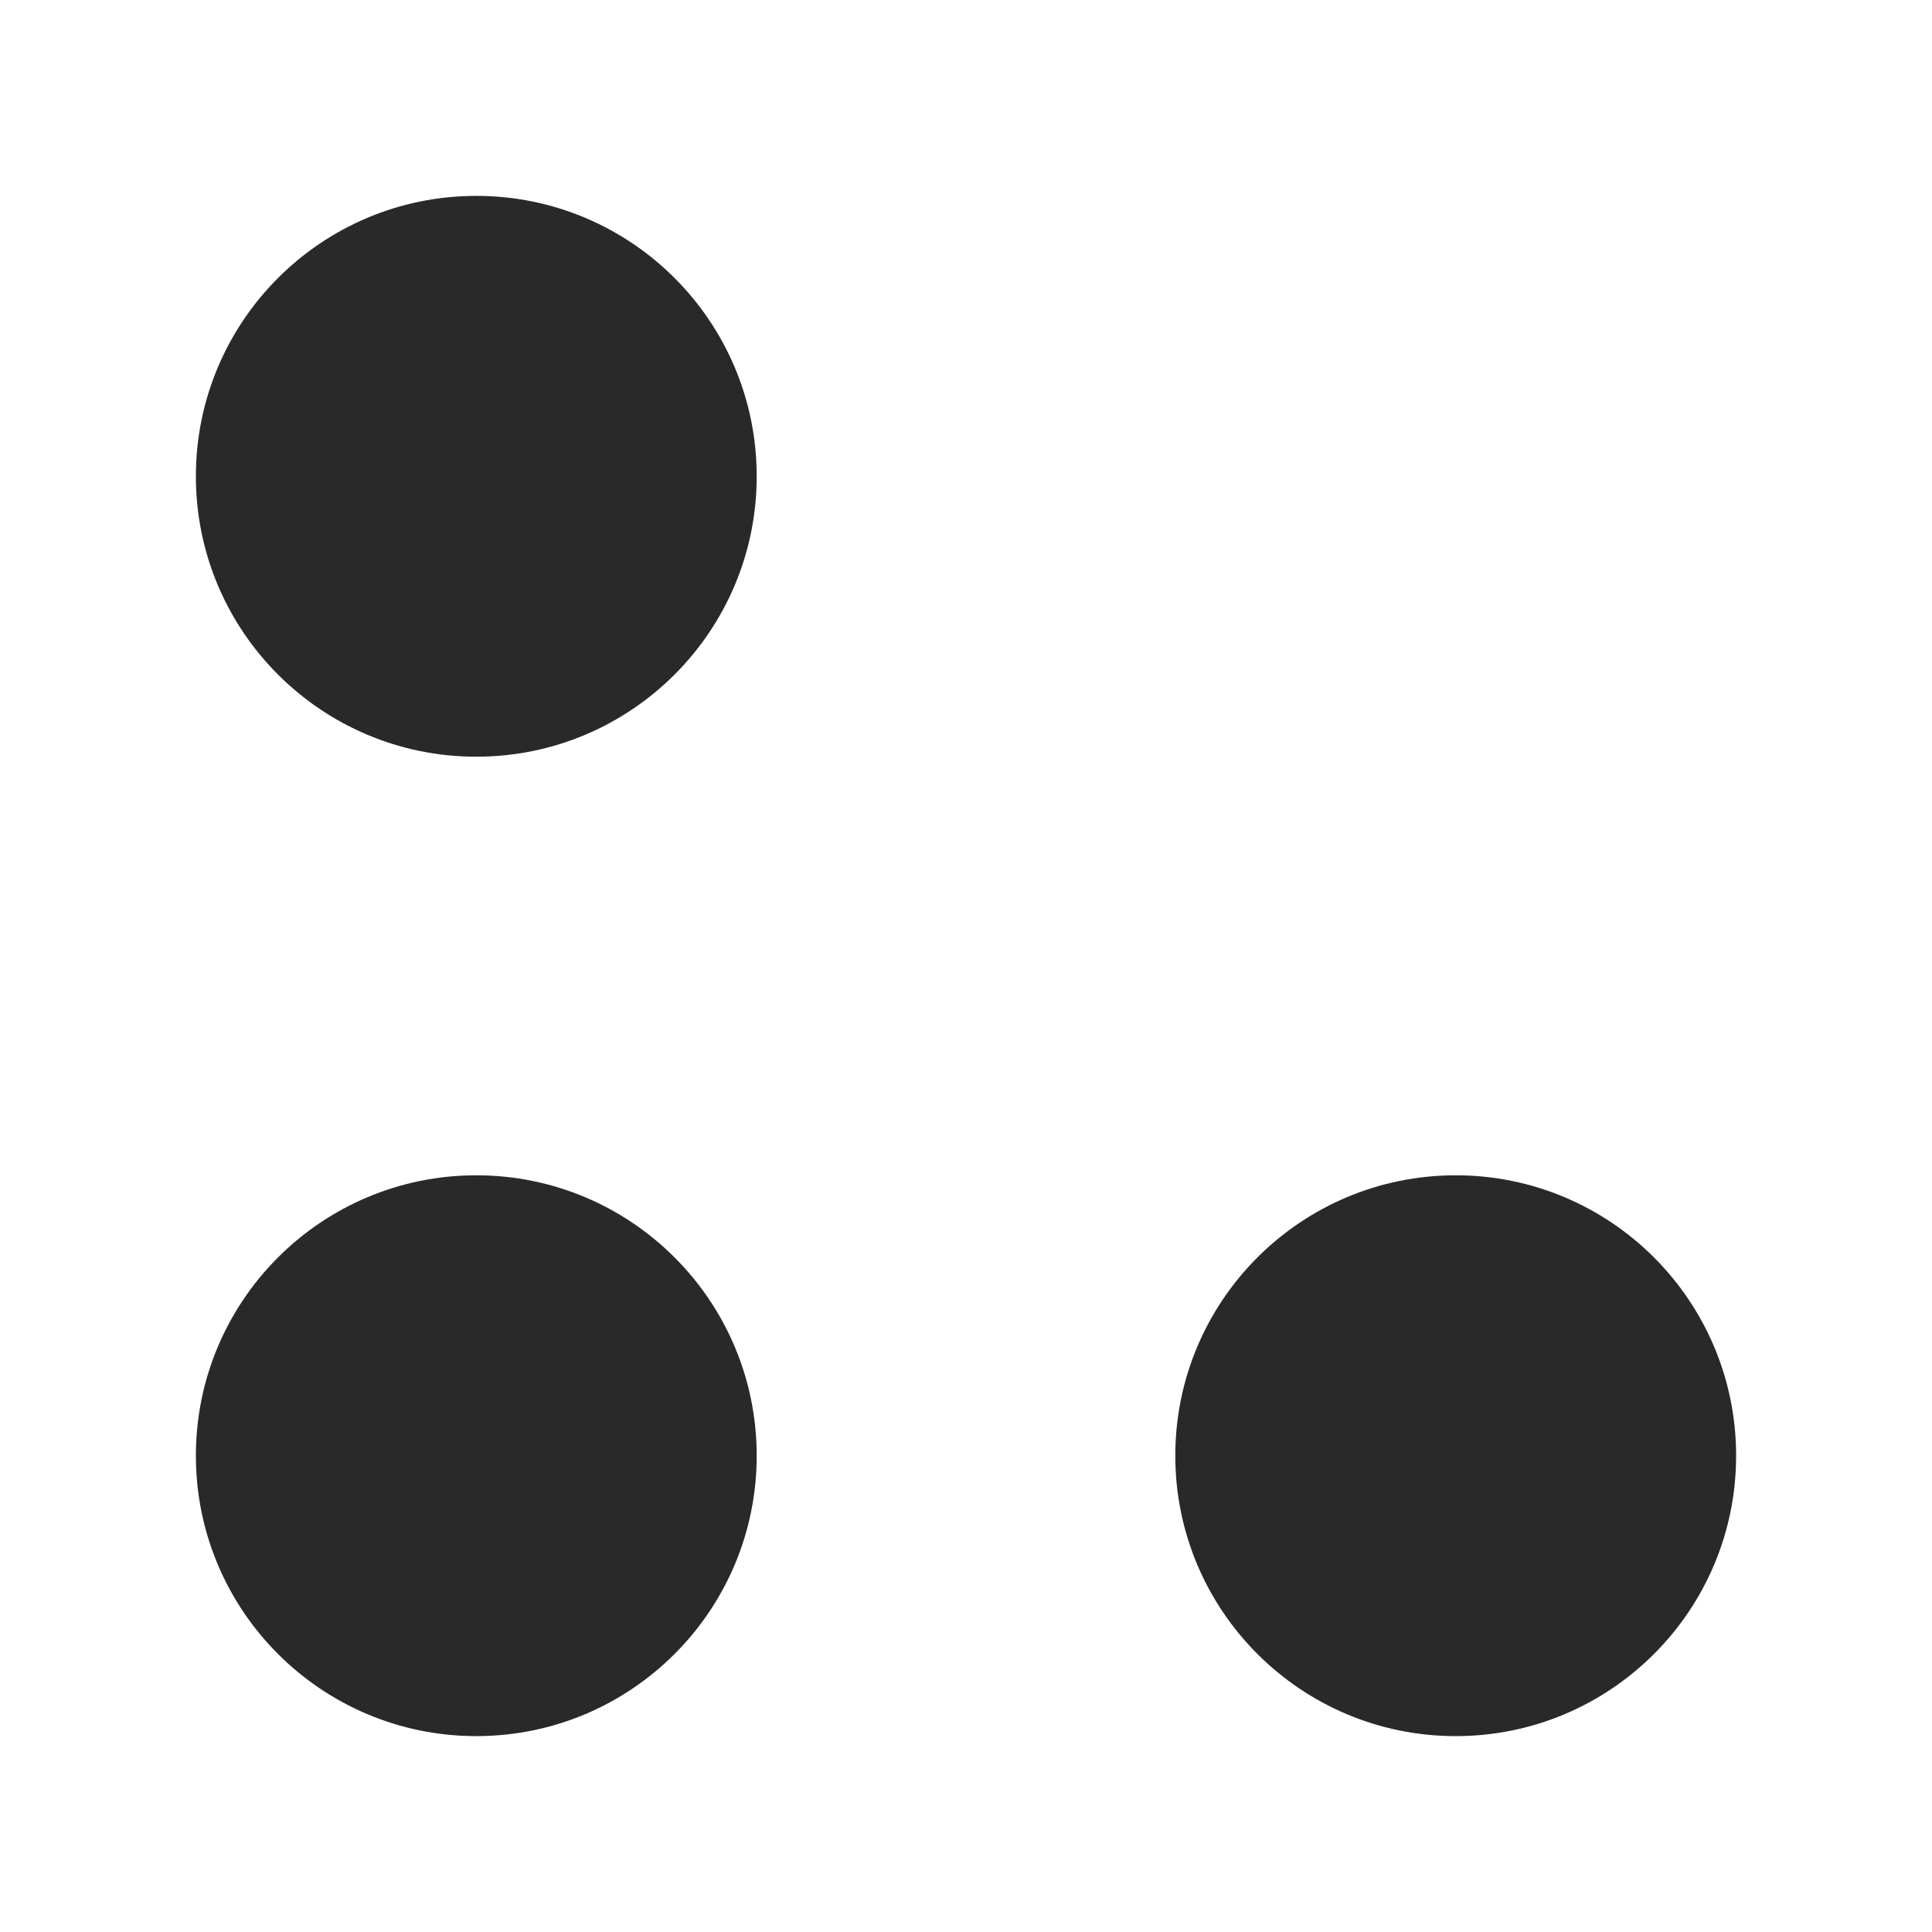
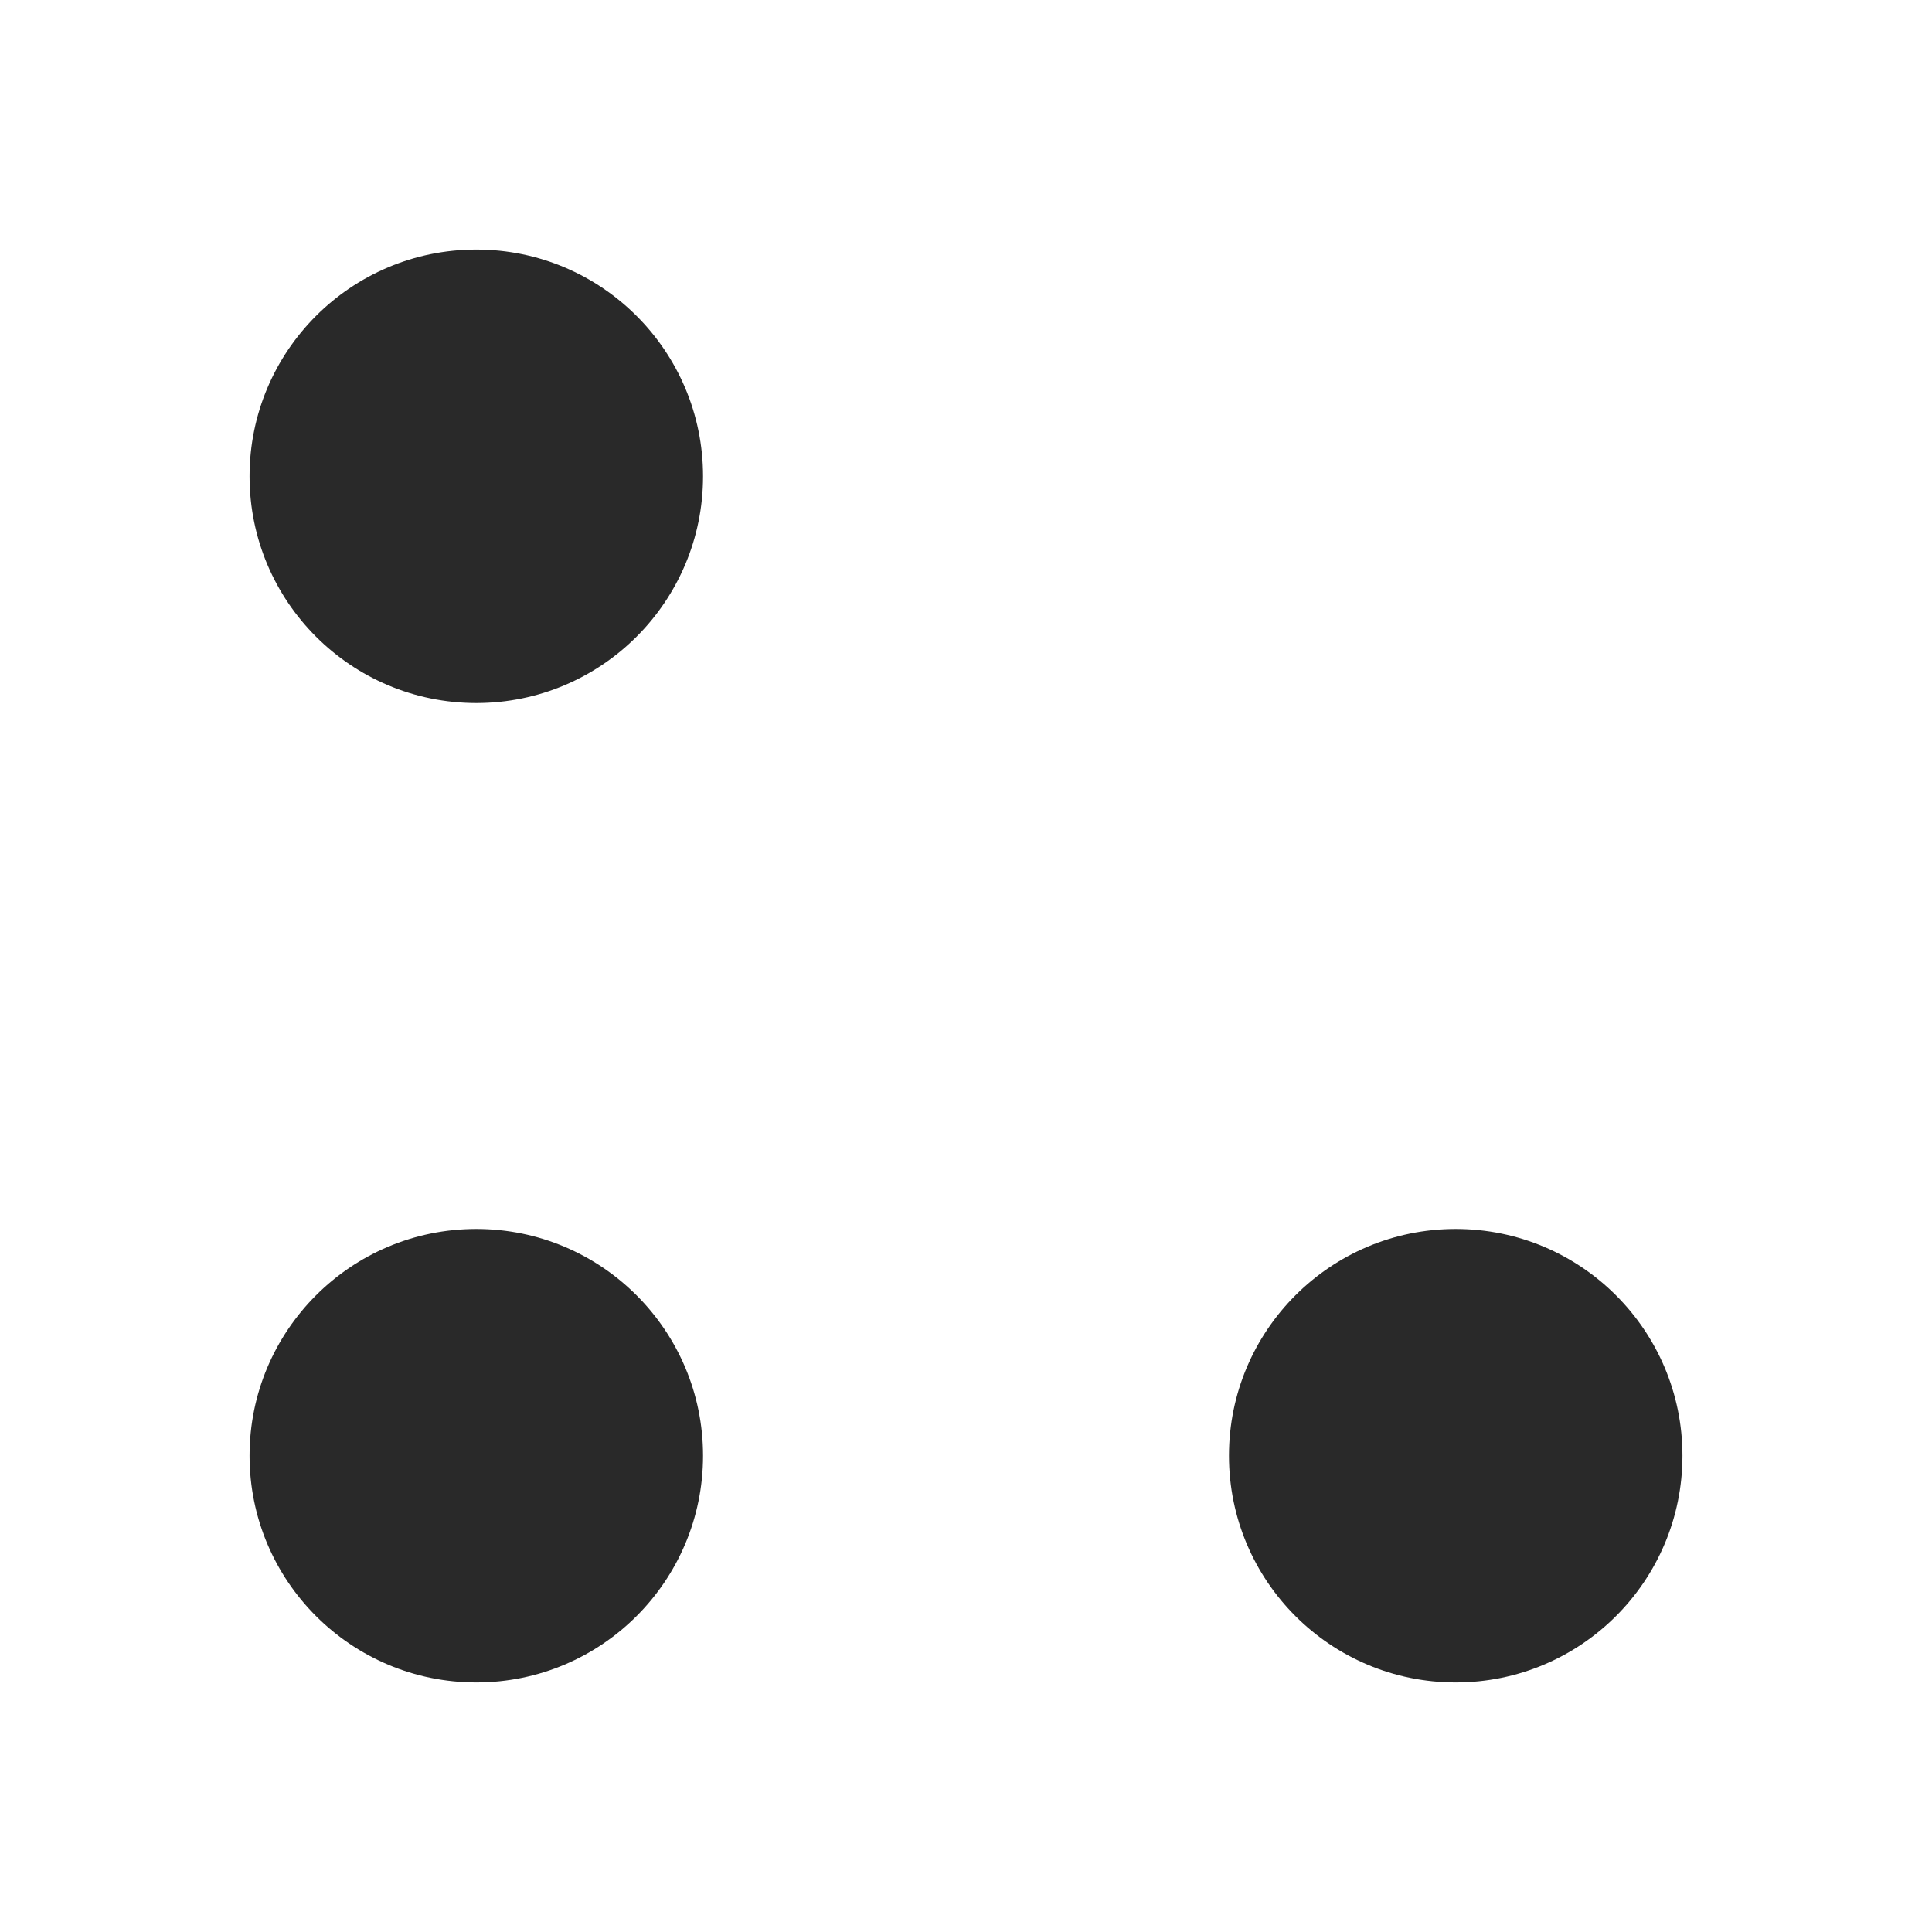
<svg xmlns="http://www.w3.org/2000/svg" version="1.1" id="Layer_1" x="0px" y="0px" viewBox="0 0 144 144" style="enable-background:new 0 0 144 144;" xml:space="preserve">
  <style type="text/css">
	.st0{fill:#292929;}
</style>
-   <g>
-     <circle class="st0" cx="108.5" cy="108.5" r="20.9" />
-   </g>
-   <g>
-     <circle class="st0" cx="35.5" cy="35.5" r="20.9" />
-   </g>
-   <g>
-     <circle class="st0" cx="35.5" cy="108.5" r="20.9" />
-   </g>
+   <circle class="st0" cx="108.5" cy="108.5" r="16.9" />
+   <circle class="st0" cx="35.5" cy="35.5" r="16.9" />
+   <circle class="st0" cx="35.5" cy="108.5" r="16.9" />
</svg>
